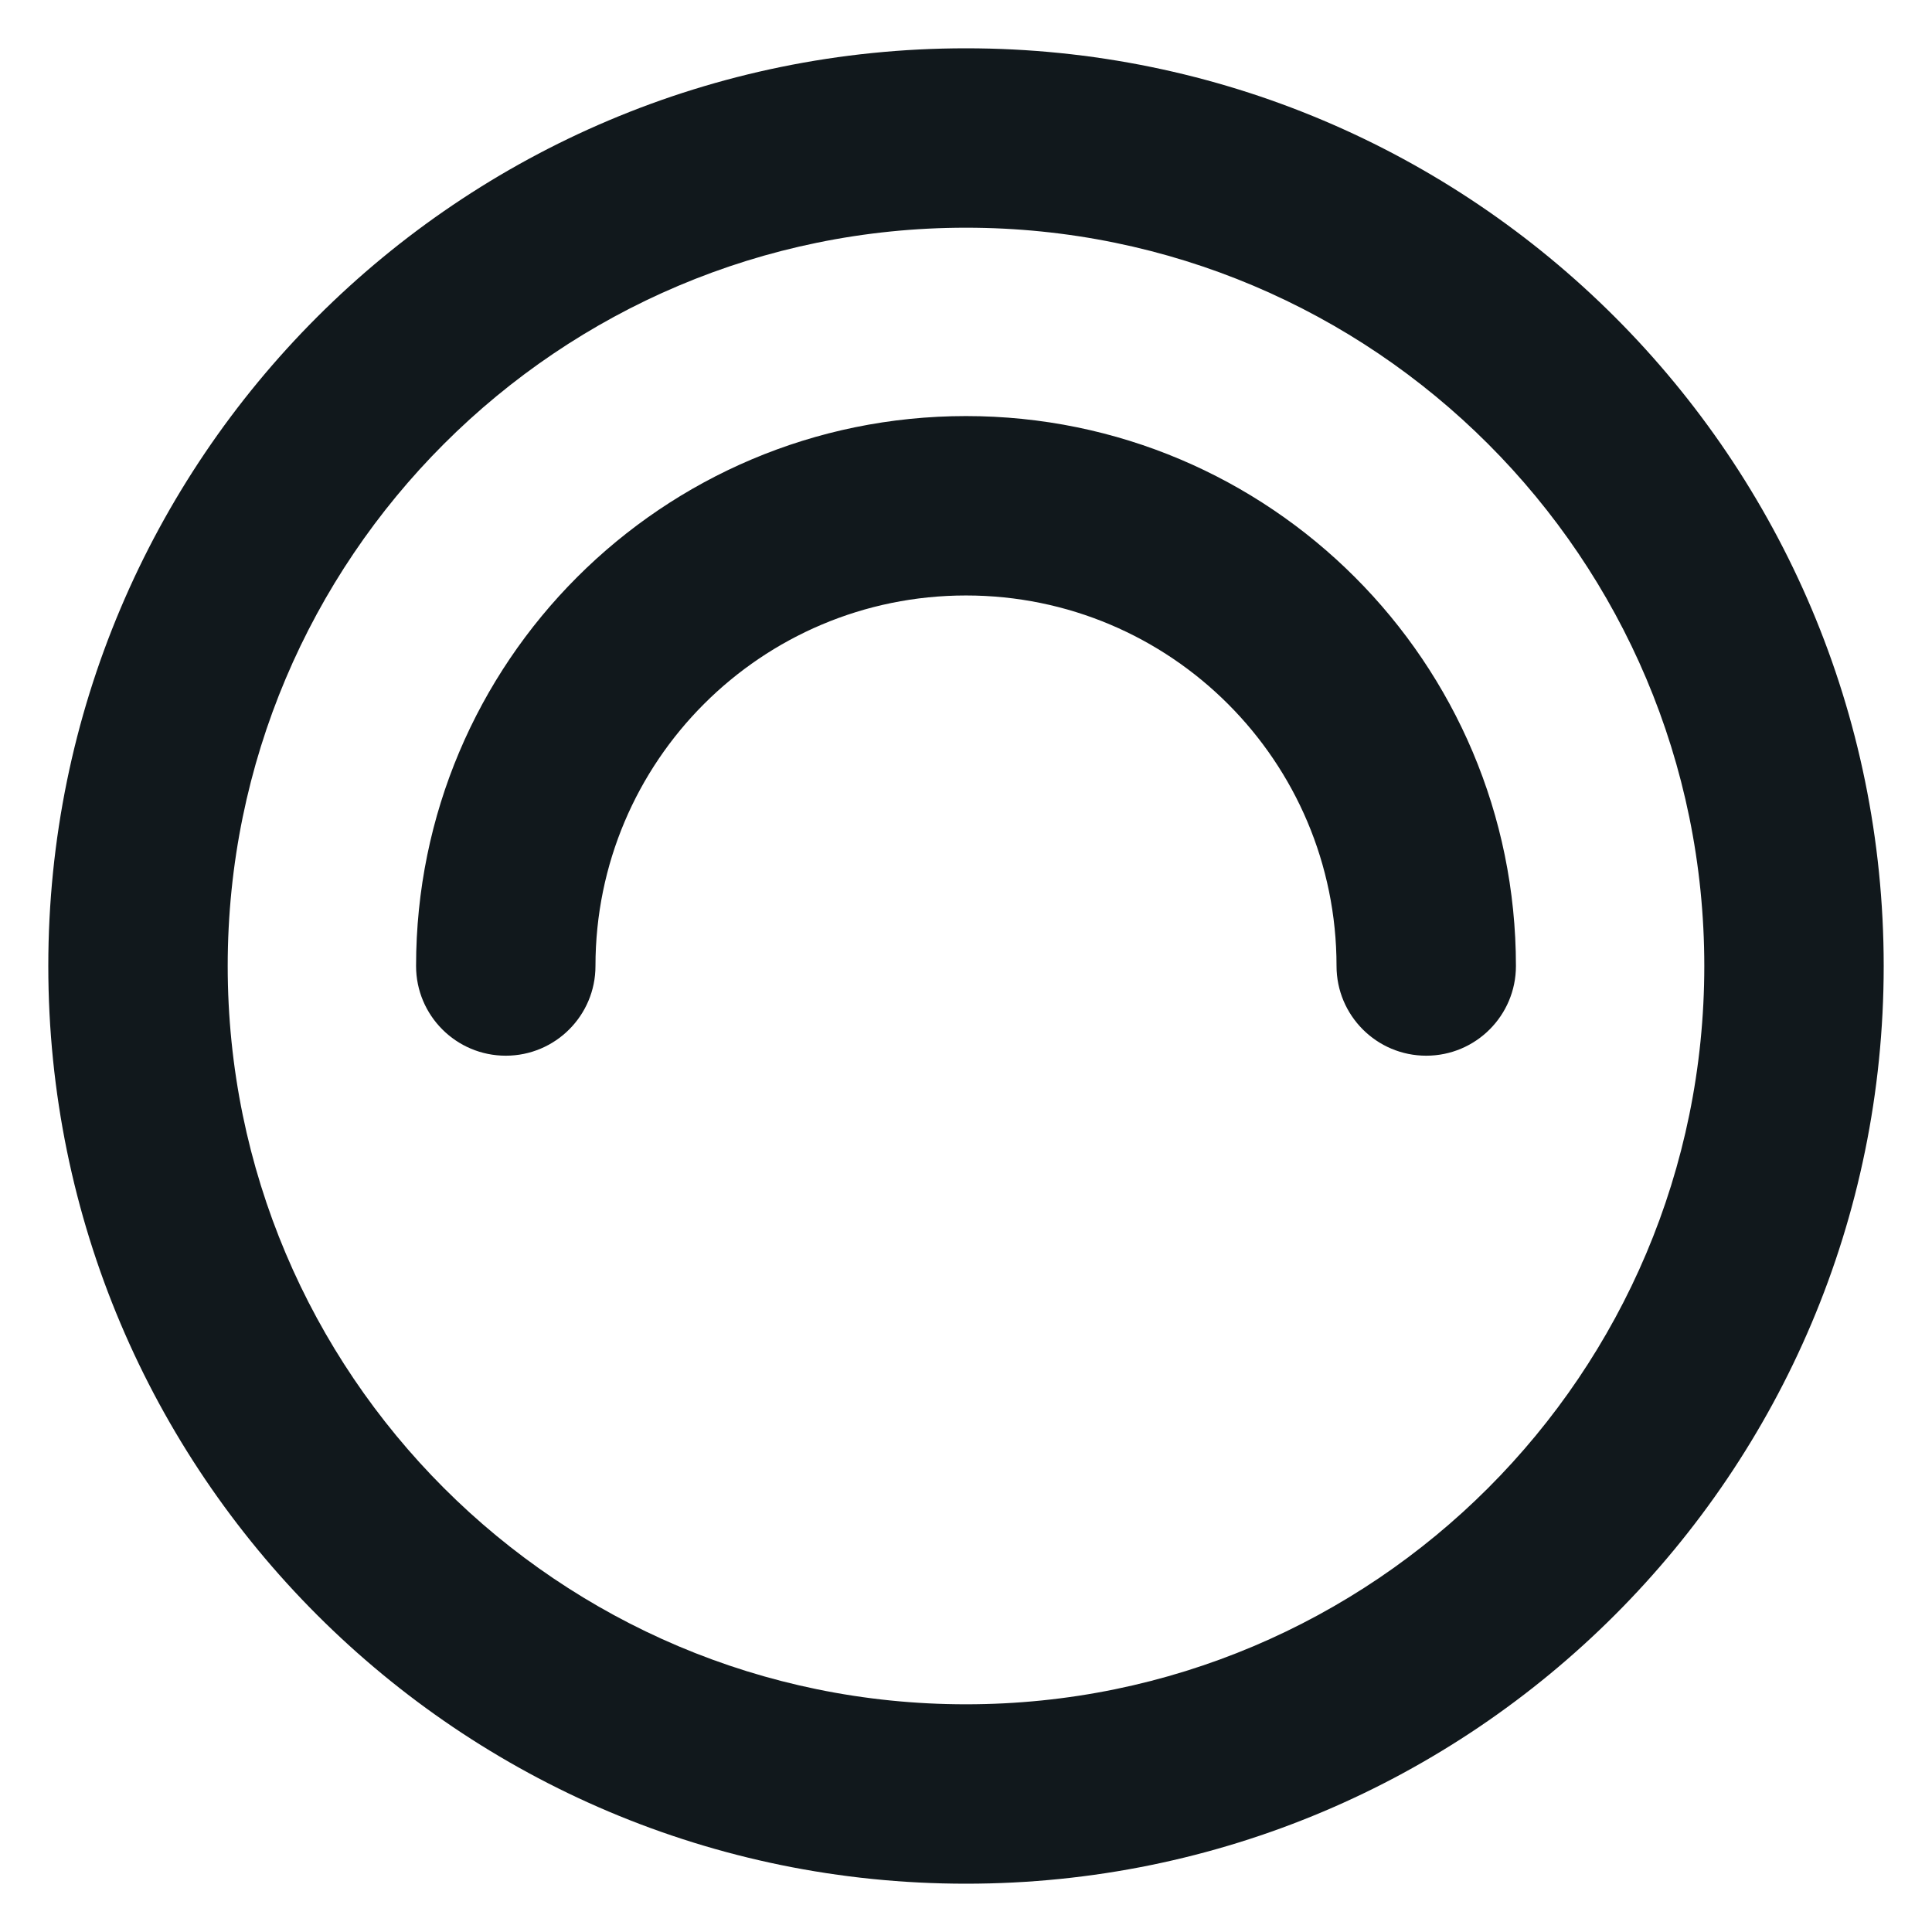
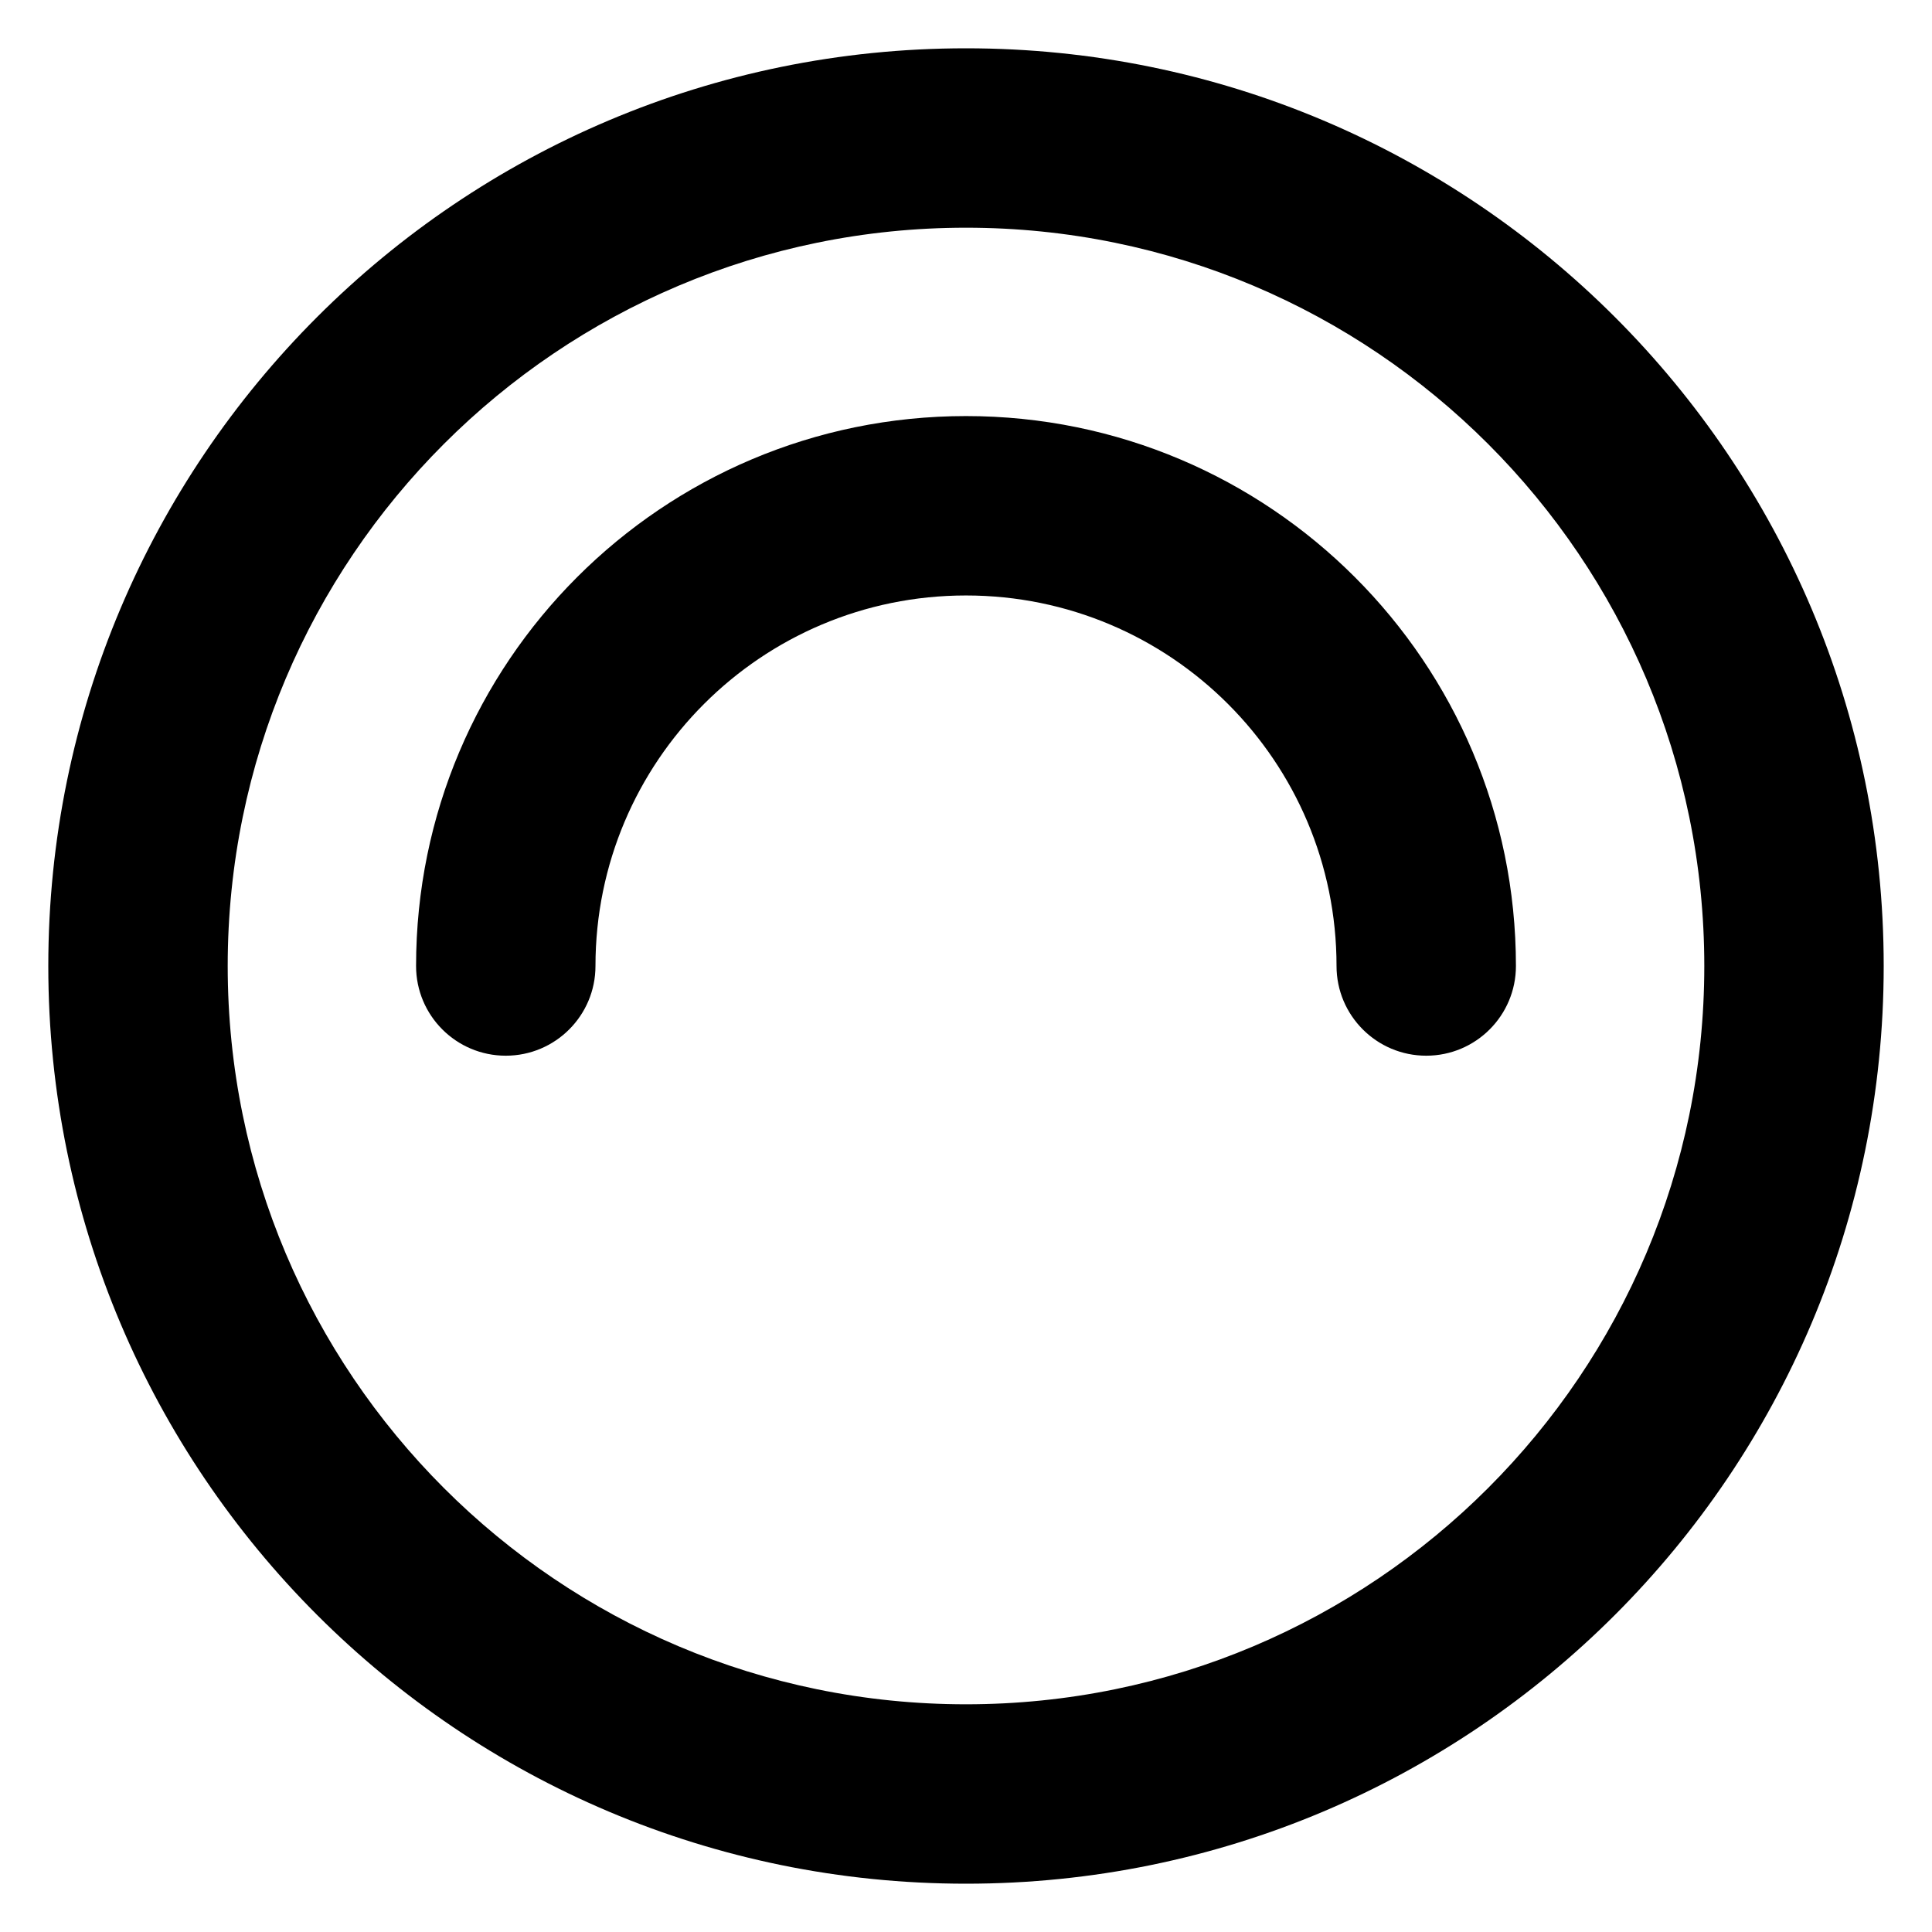
<svg xmlns="http://www.w3.org/2000/svg" width="14" height="14" viewBox="0 0 14 14" fill="none">
-   <path fill-rule="evenodd" clip-rule="evenodd" d="M1.65 7C1.65 4.045 4.045 1.65 7 1.65C9.955 1.65 12.35 4.045 12.35 7C12.35 9.955 9.955 12.35 7 12.35C4.045 12.35 1.65 9.955 1.65 7ZM7 0.35C3.327 0.35 0.35 3.327 0.35 7C0.35 10.673 3.327 13.65 7 13.65C10.673 13.65 13.65 10.673 13.65 7C13.65 3.327 10.673 0.35 7 0.35ZM4.315 7C4.315 5.517 5.517 4.315 7 4.315C8.483 4.315 9.685 5.517 9.685 7C9.685 7.359 9.976 7.65 10.335 7.65C10.694 7.65 10.985 7.359 10.985 7C10.985 4.799 9.201 3.015 7 3.015C4.799 3.015 3.015 4.799 3.015 7C3.015 7.359 3.306 7.65 3.665 7.65C4.024 7.65 4.315 7.359 4.315 7Z" fill="#11181C" />
+   <path fill-rule="evenodd" clip-rule="evenodd" d="M1.65 7C1.65 4.045 4.045 1.65 7 1.65C9.955 1.65 12.35 4.045 12.35 7C12.35 9.955 9.955 12.35 7 12.35C4.045 12.35 1.65 9.955 1.65 7ZM7 0.35C3.327 0.35 0.35 3.327 0.35 7C0.35 10.673 3.327 13.65 7 13.65C10.673 13.65 13.65 10.673 13.65 7C13.65 3.327 10.673 0.35 7 0.35ZM4.315 7C4.315 5.517 5.517 4.315 7 4.315C8.483 4.315 9.685 5.517 9.685 7C9.685 7.359 9.976 7.65 10.335 7.65C10.694 7.65 10.985 7.359 10.985 7C10.985 4.799 9.201 3.015 7 3.015C4.799 3.015 3.015 4.799 3.015 7C3.015 7.359 3.306 7.65 3.665 7.65C4.024 7.65 4.315 7.359 4.315 7Z" fill="currentColor" />
</svg>
